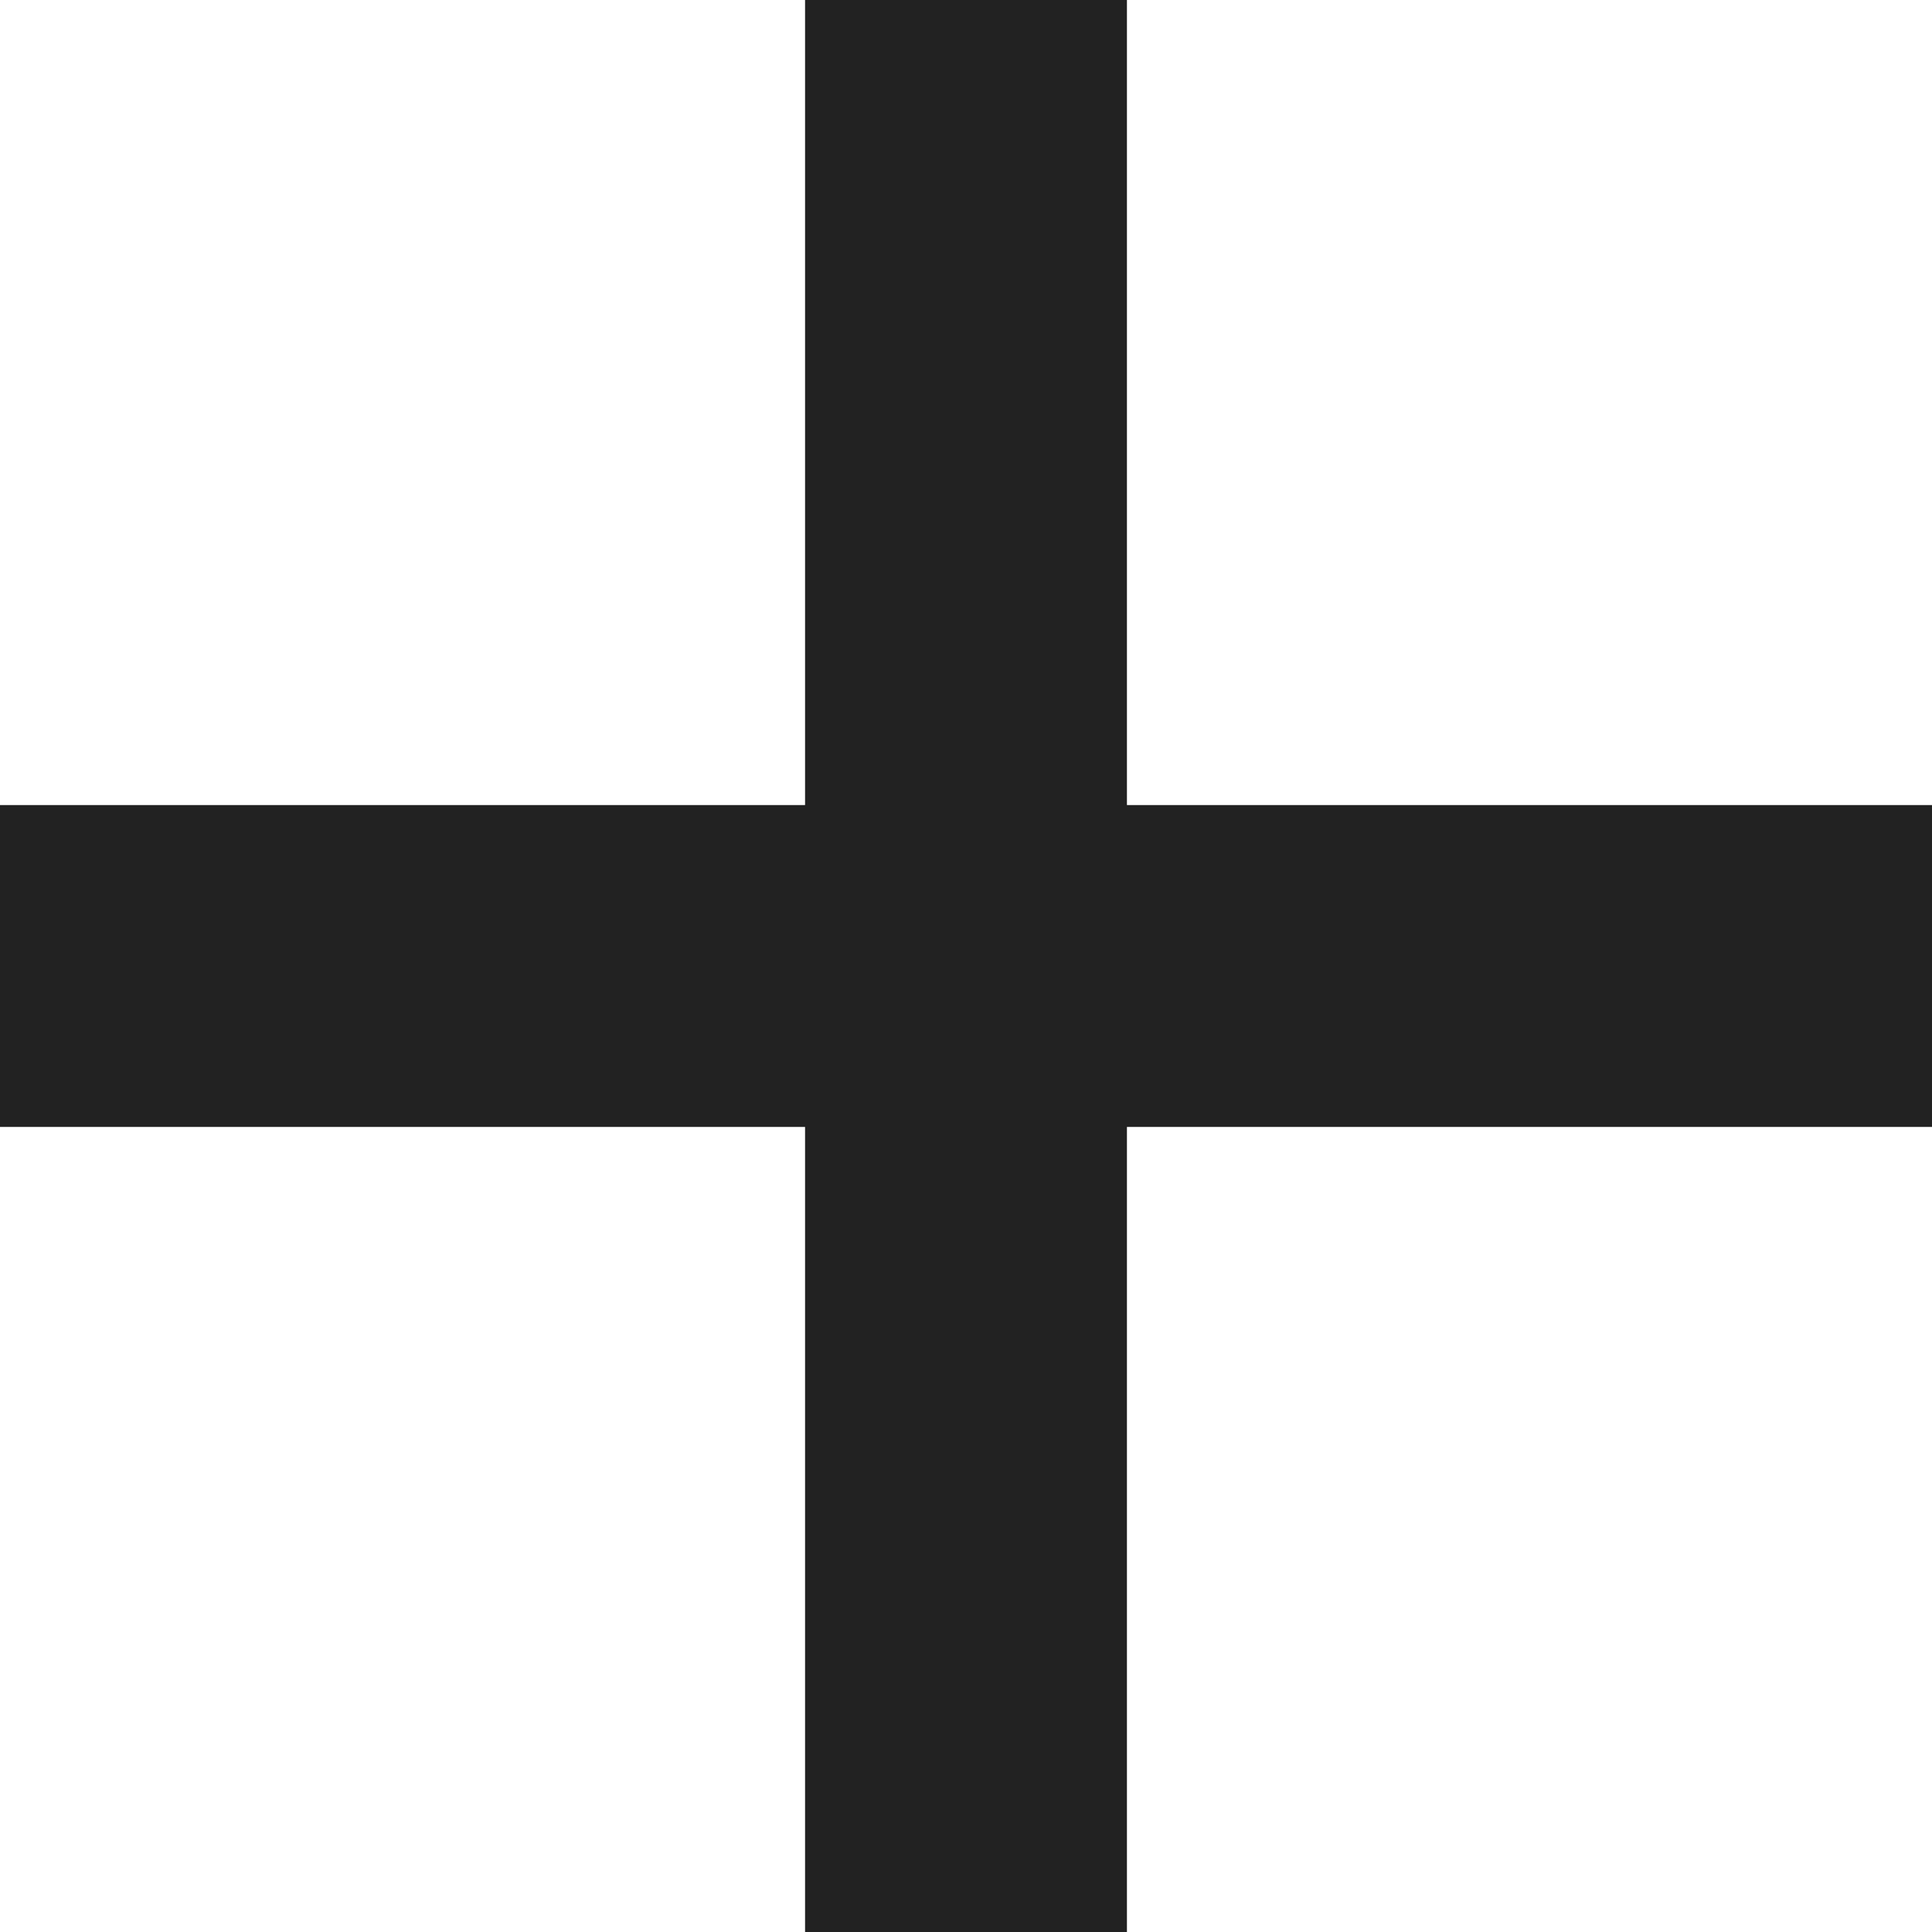
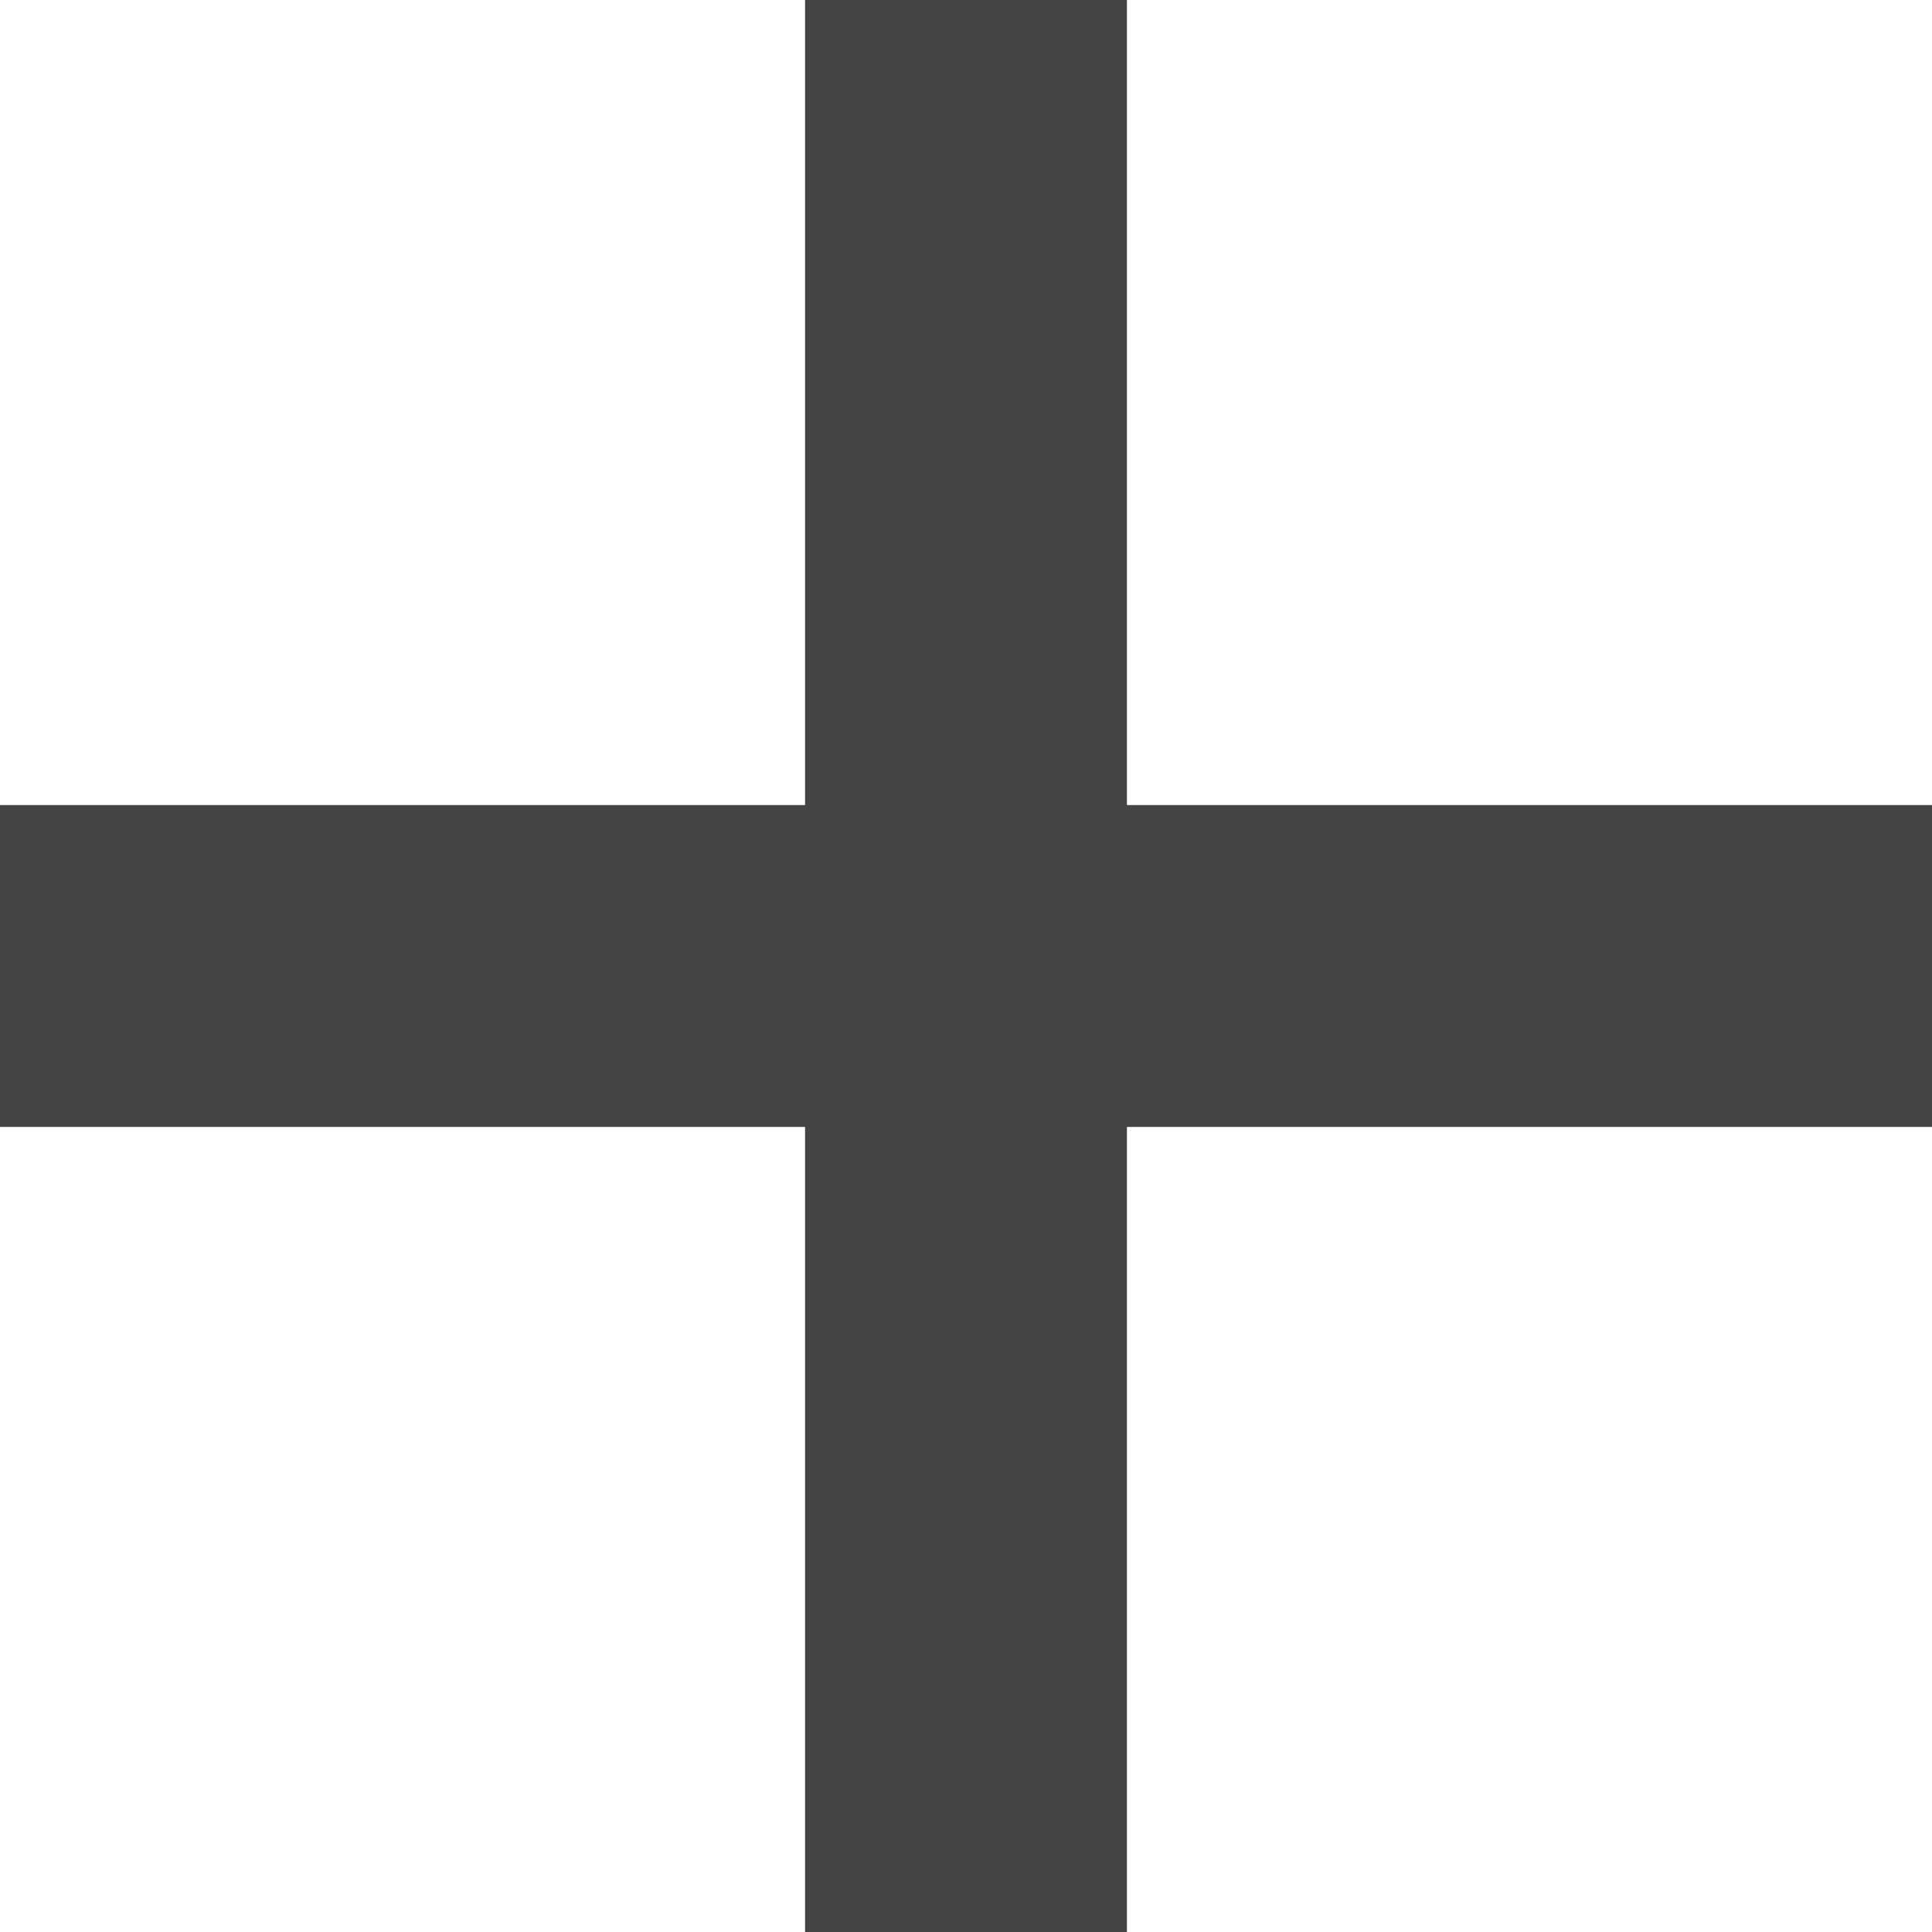
<svg xmlns="http://www.w3.org/2000/svg" width="10" height="10" viewBox="0 0 10 10" fill="none">
-   <path d="M5.833 4.167H10V5.833H5.833V10H4.167V5.833H0V4.167H4.167V0H5.833V4.167Z" fill="#222222" />
+   <path d="M5.833 4.167H10V5.833H5.833V10H4.167V5.833H0V4.167H4.167V0H5.833V4.167Z" fill="#444" />
</svg>
